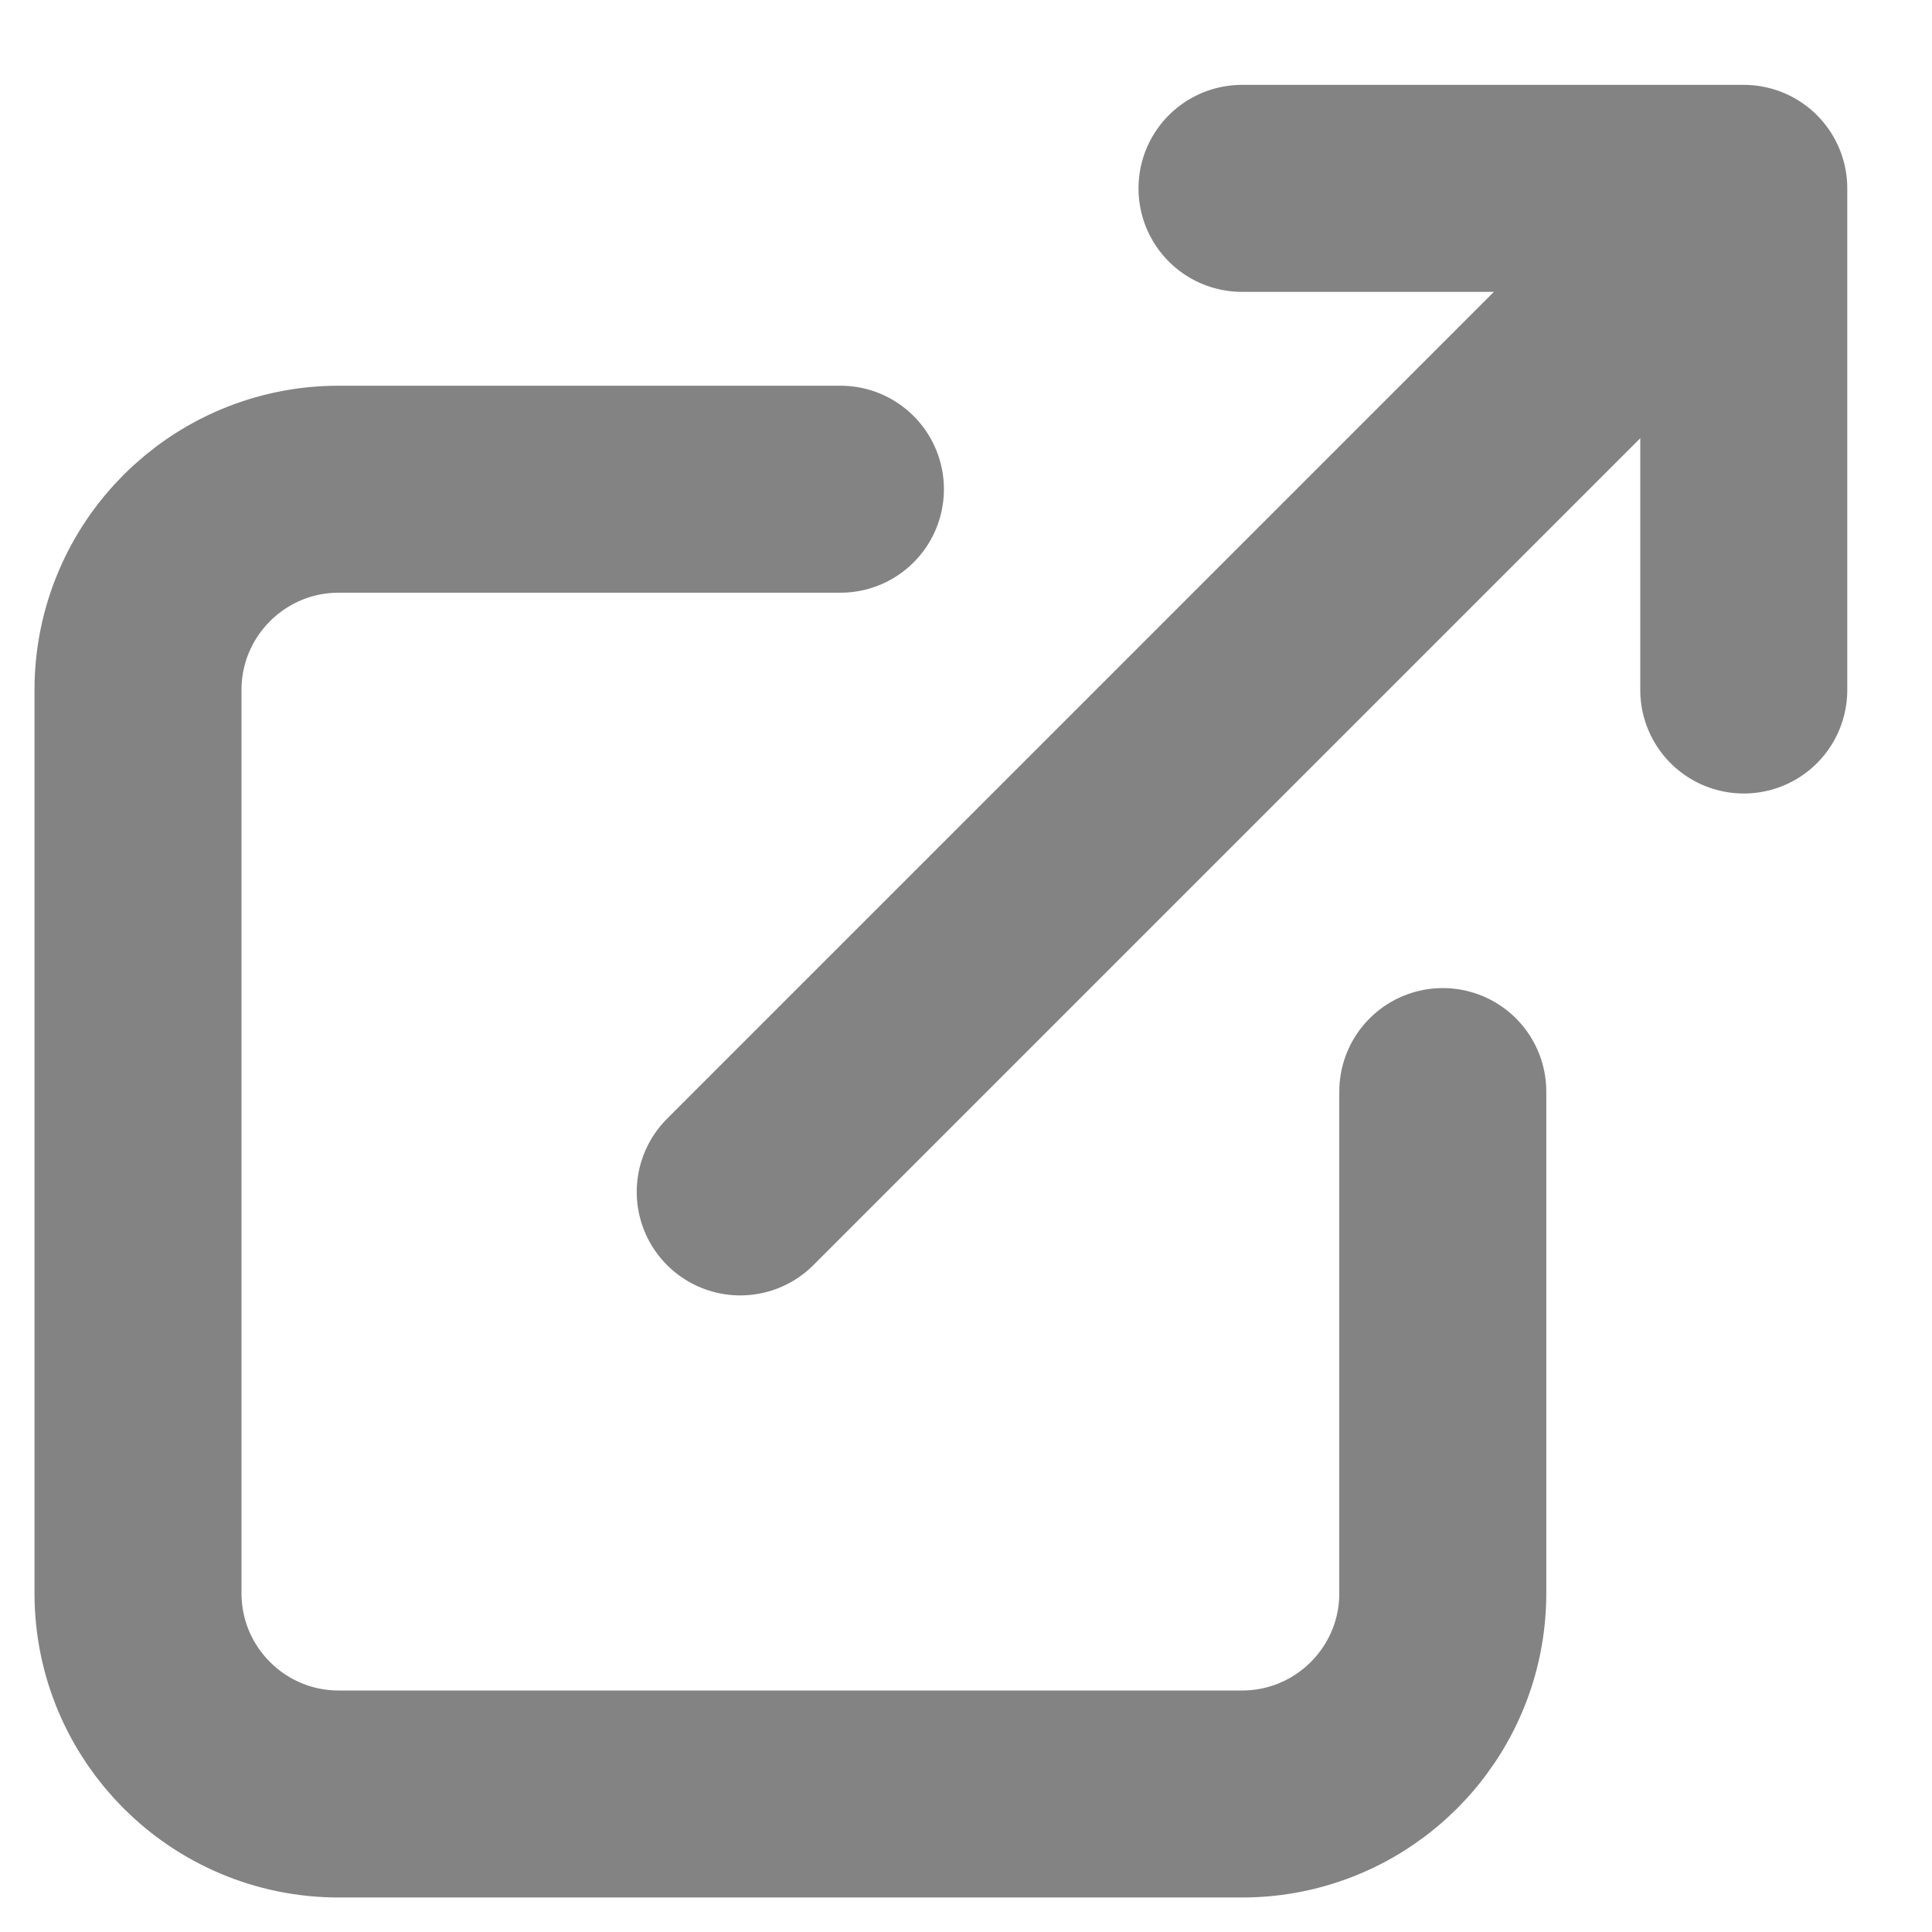
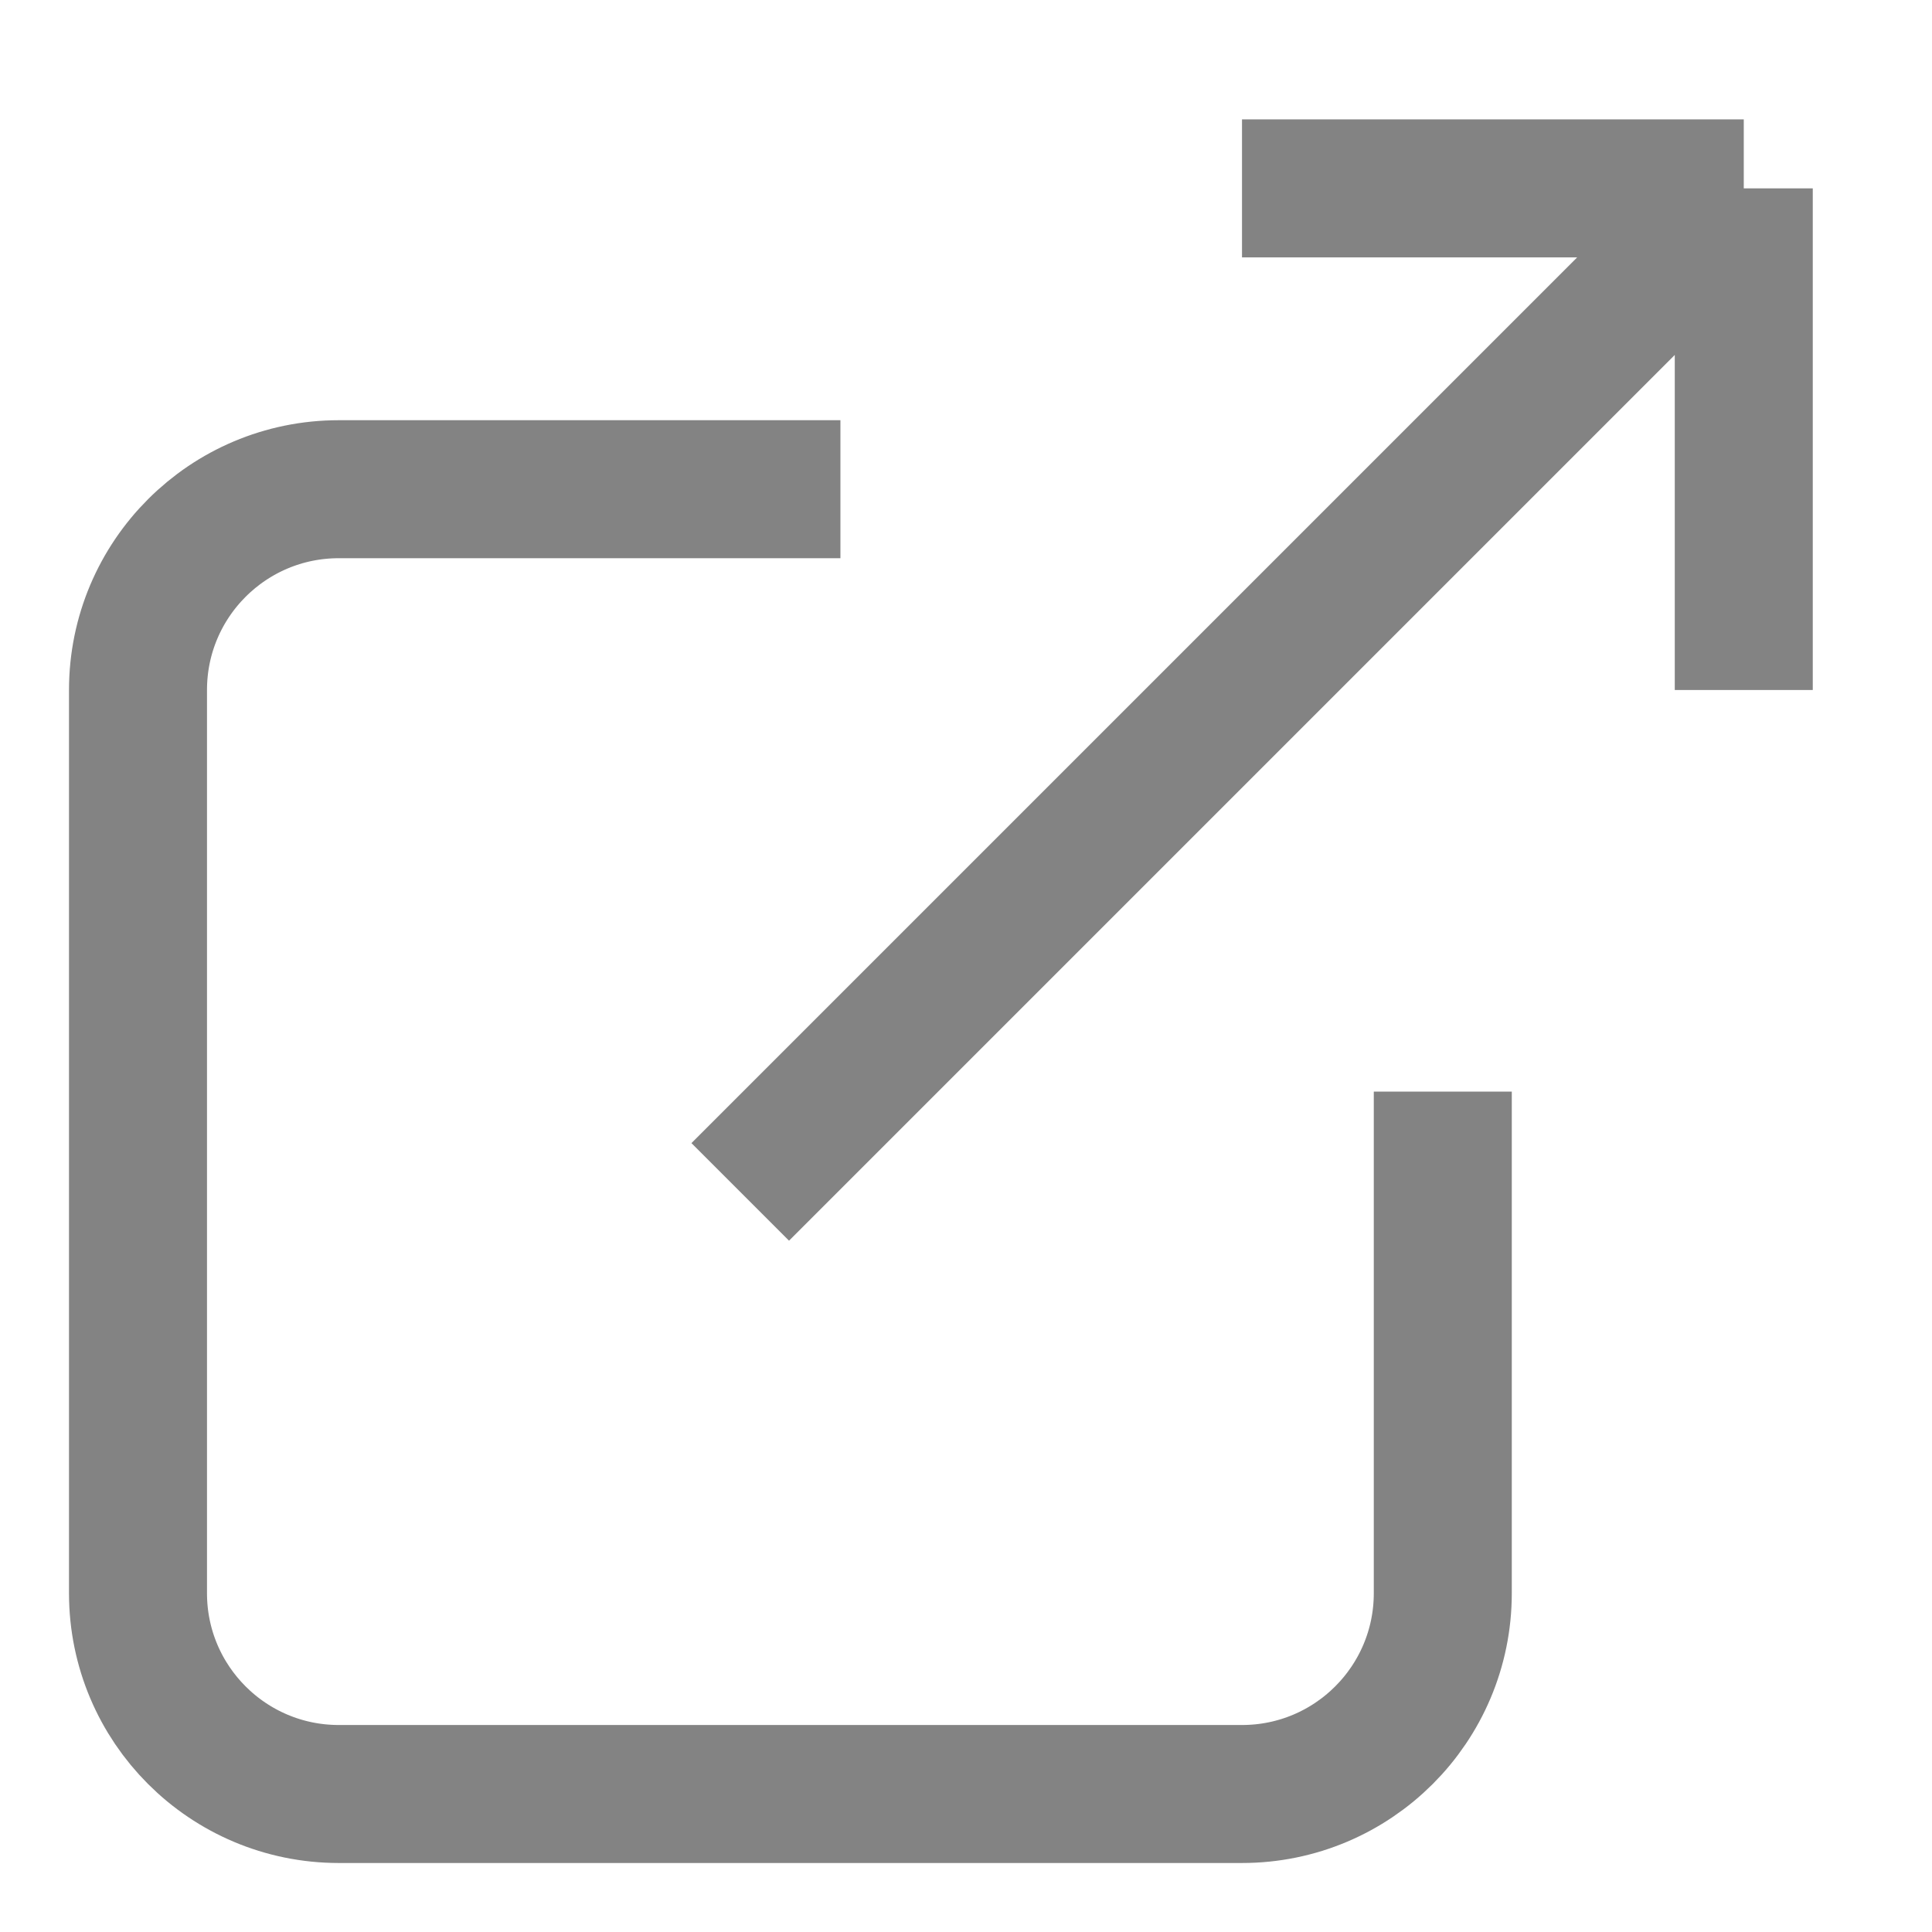
<svg xmlns="http://www.w3.org/2000/svg" width="14" height="14" viewBox="0 0 14 14">
-   <path fill="none" stroke="#838383" stroke-linecap="round" stroke-linejoin="round" stroke-width="1.5" d="M6.09 3.545H2.456A1.455 1.455 0 0 0 1 5v6.545A1.455 1.455 0 0 0 2.455 13H9a1.455 1.455 0 0 0 1.455-1.455V7.91m-5.091.727 7.272-7.272m0 0H9m3.636 0V5" />
+   <path fill="none" stroke="#838383" strokeLinecap="round" strokeLinejoin="round" strokeWidth="1.5" d="M6.09 3.545H2.456A1.455 1.455 0 0 0 1 5v6.545A1.455 1.455 0 0 0 2.455 13H9a1.455 1.455 0 0 0 1.455-1.455V7.91m-5.091.727 7.272-7.272m0 0H9m3.636 0V5" />
</svg>
